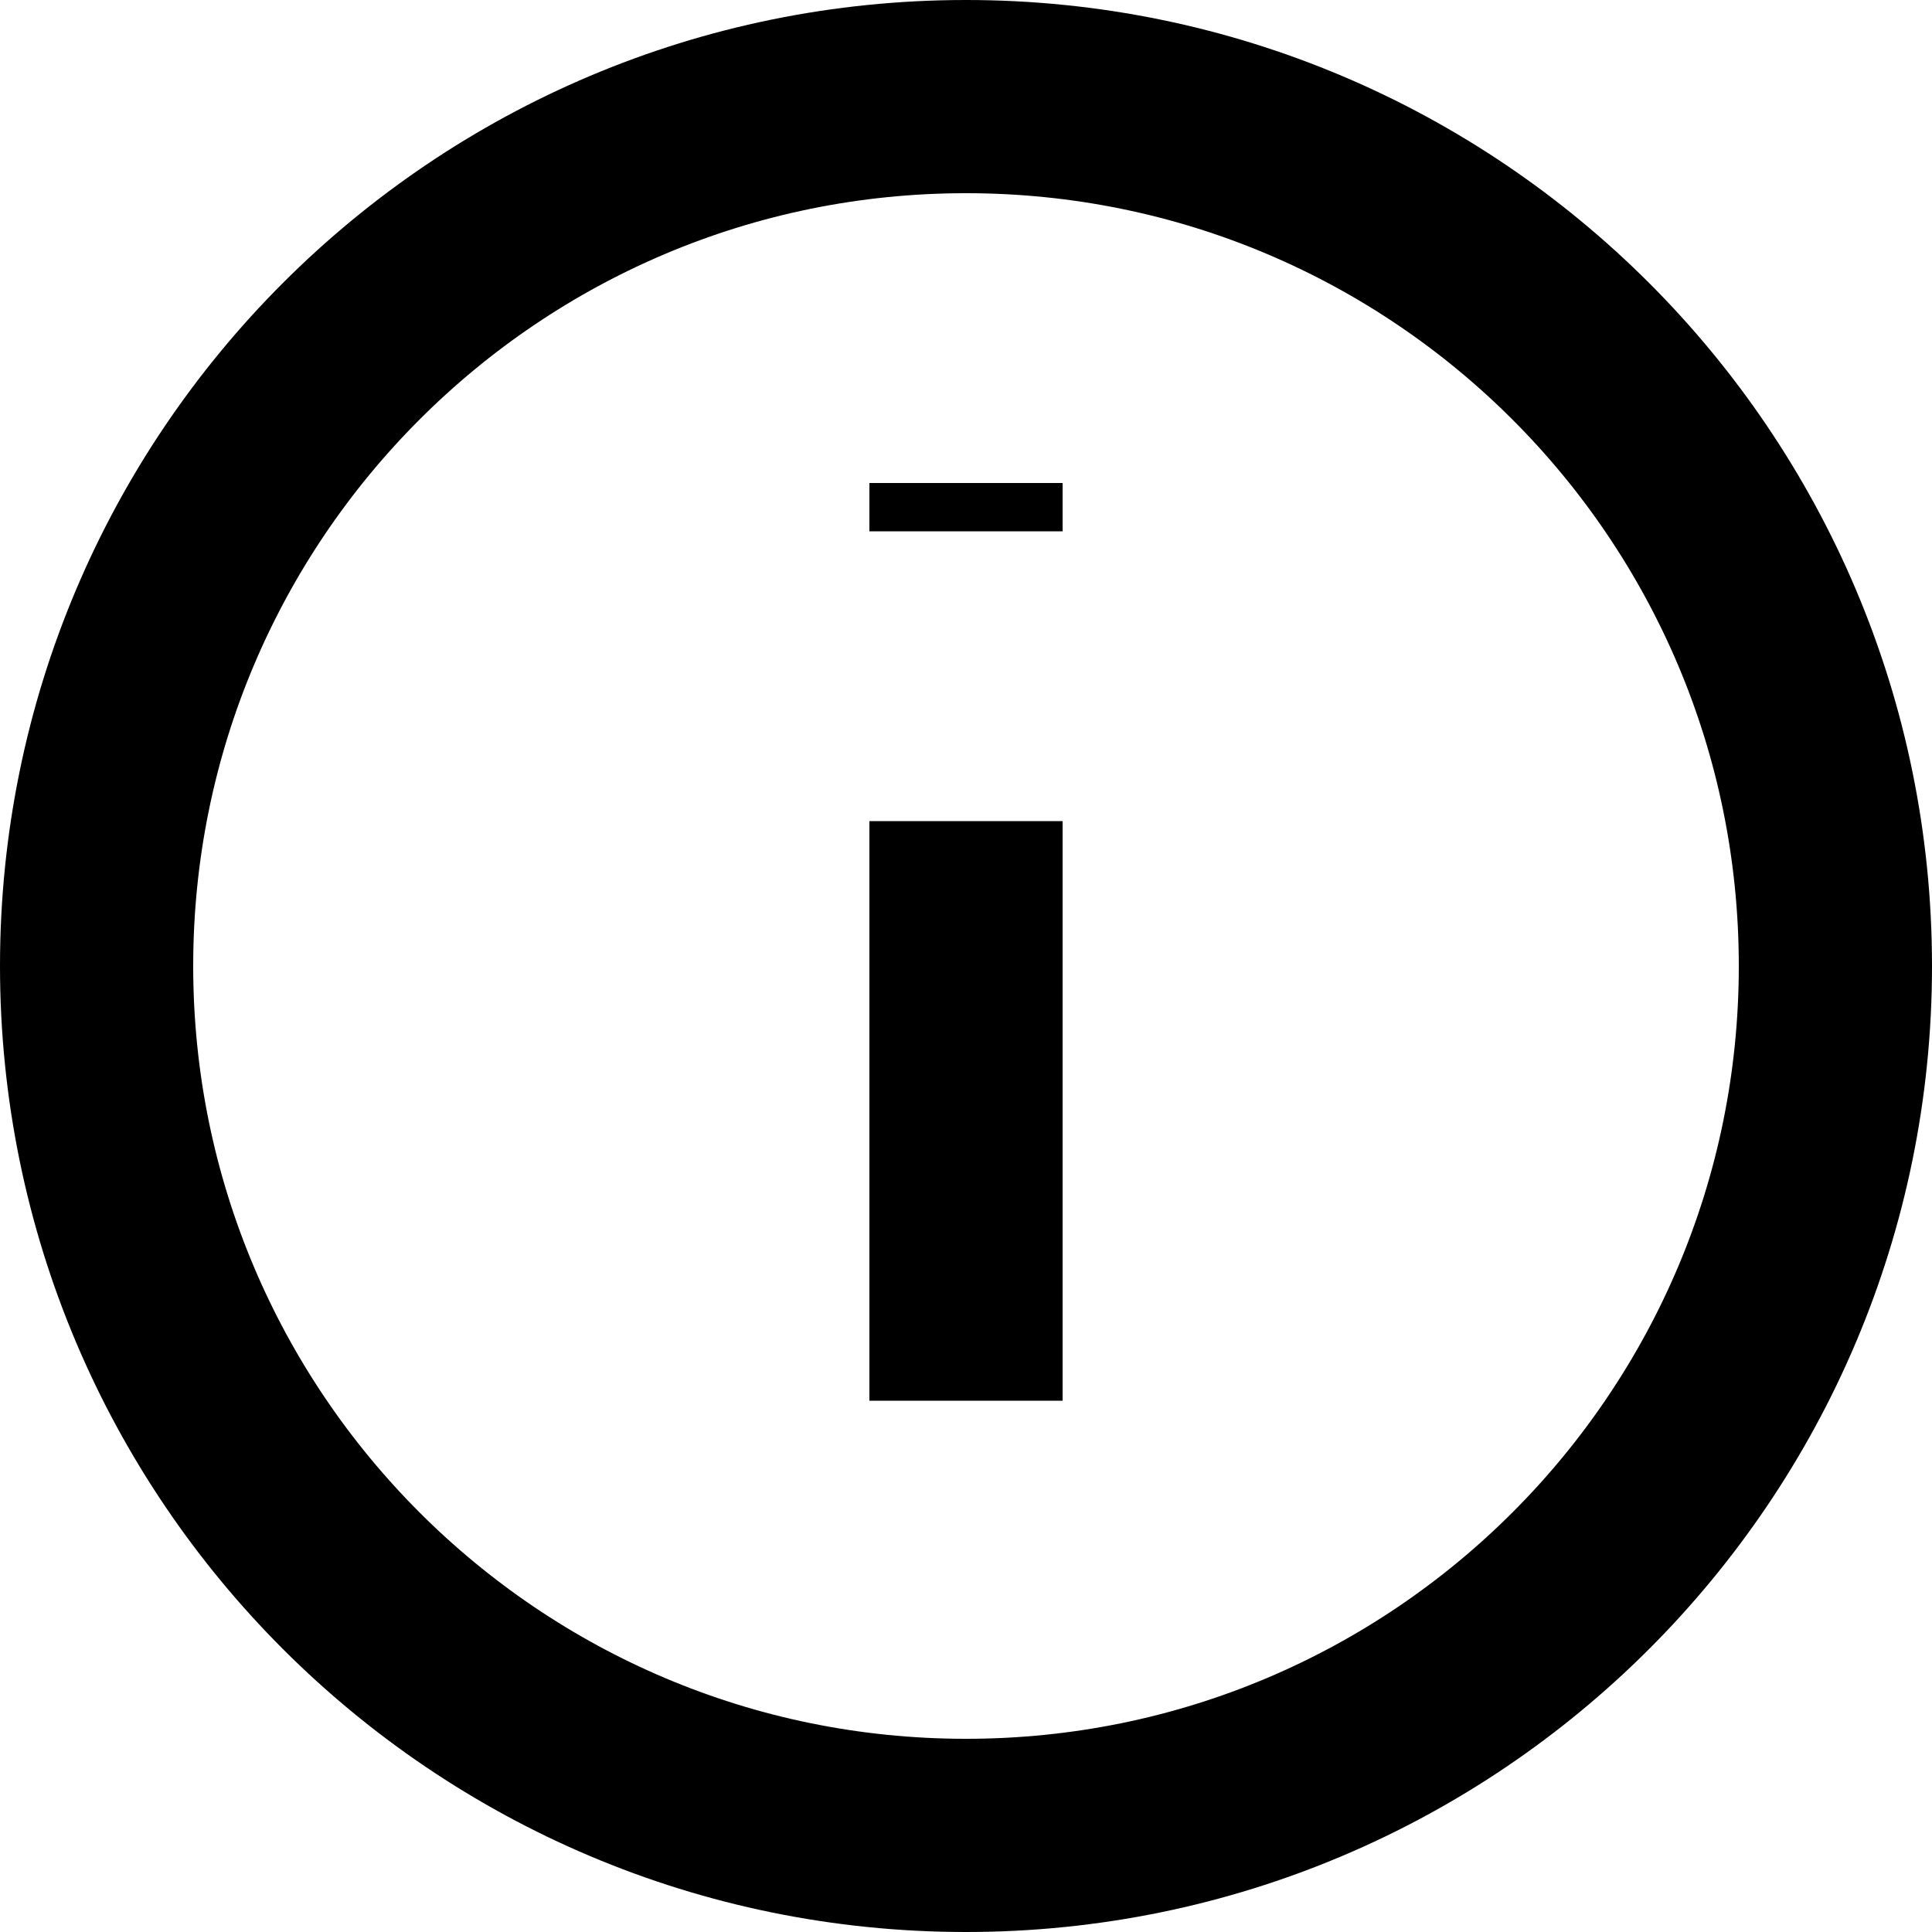
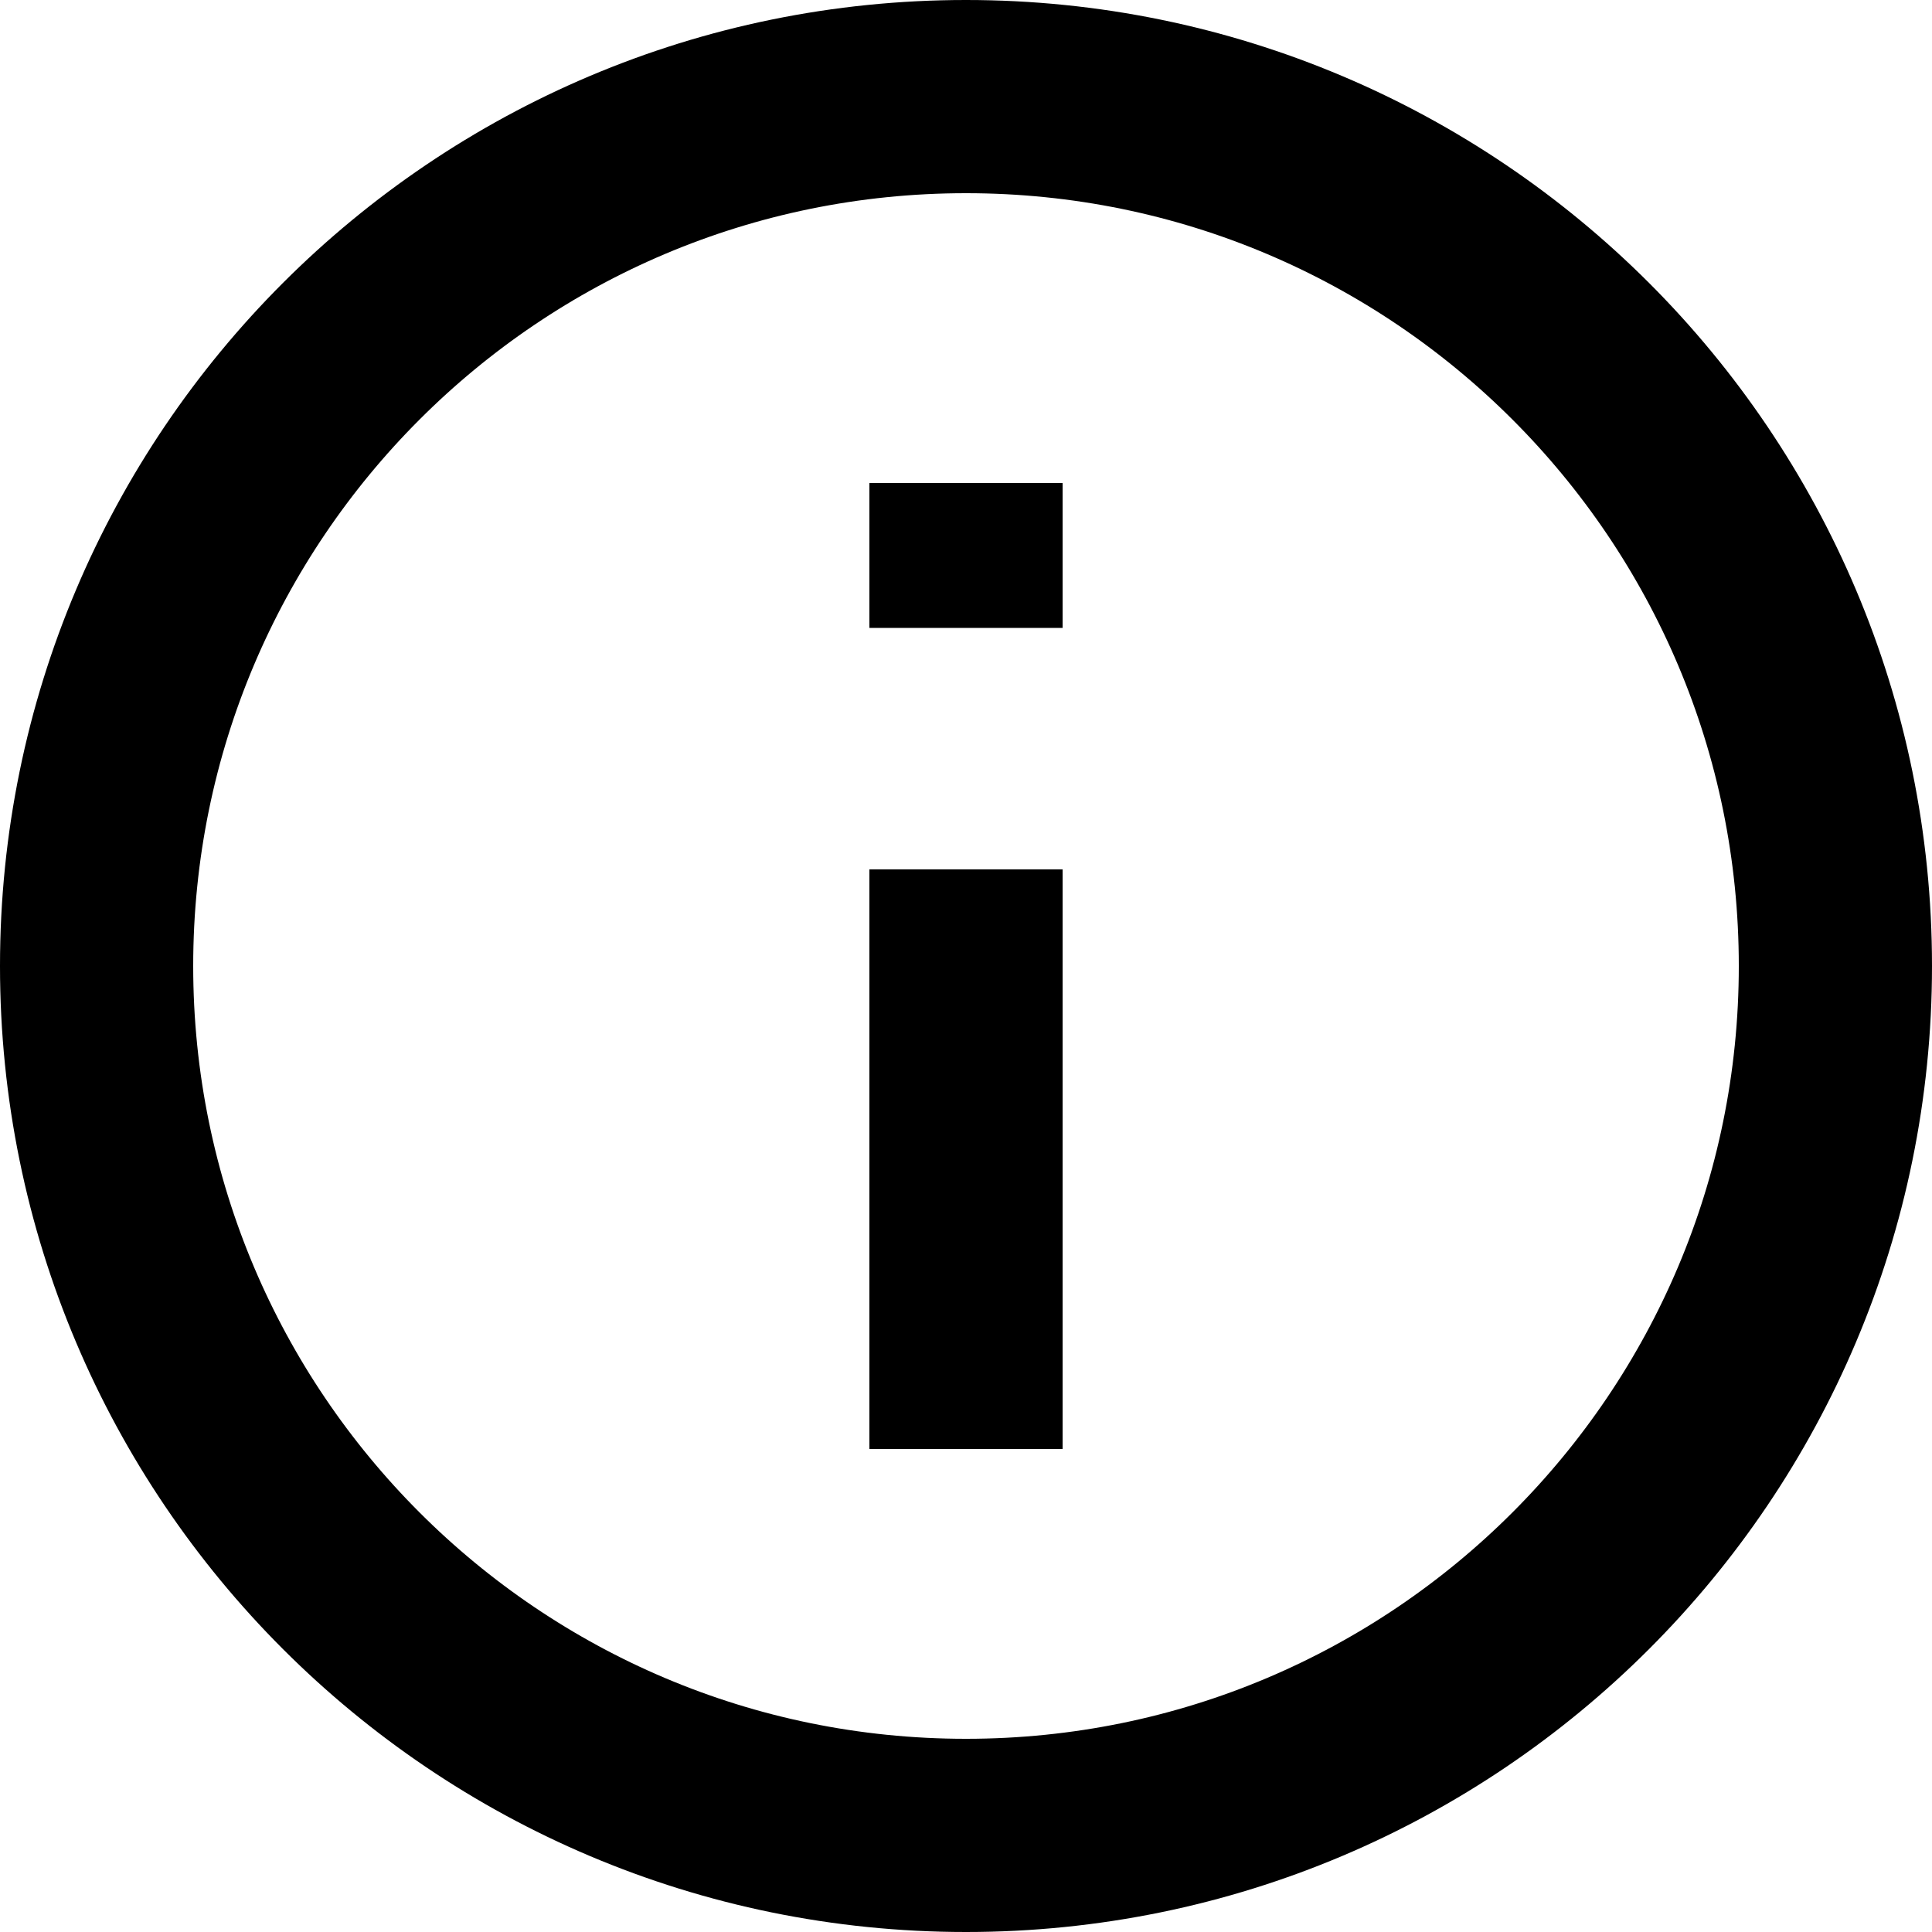
<svg xmlns="http://www.w3.org/2000/svg" viewBox="0 0 20 20" aria-labelledby="title" width="1em" height="1em" stroke="currentColor" fill="none" stroke-width="2">
-   <path d="M10,1 a9 9 0 0 1 0 18 a9 9 0 0 1 0 -18 M10,5 l0,0.5 m0,3 0,6" />
+   <path d="M10,1 a9 9 0 0 1 0 18 a9 9 0 0 1 0 -18 M10,5 l0,1.5 m0,2.5 0,6" />
</svg>
